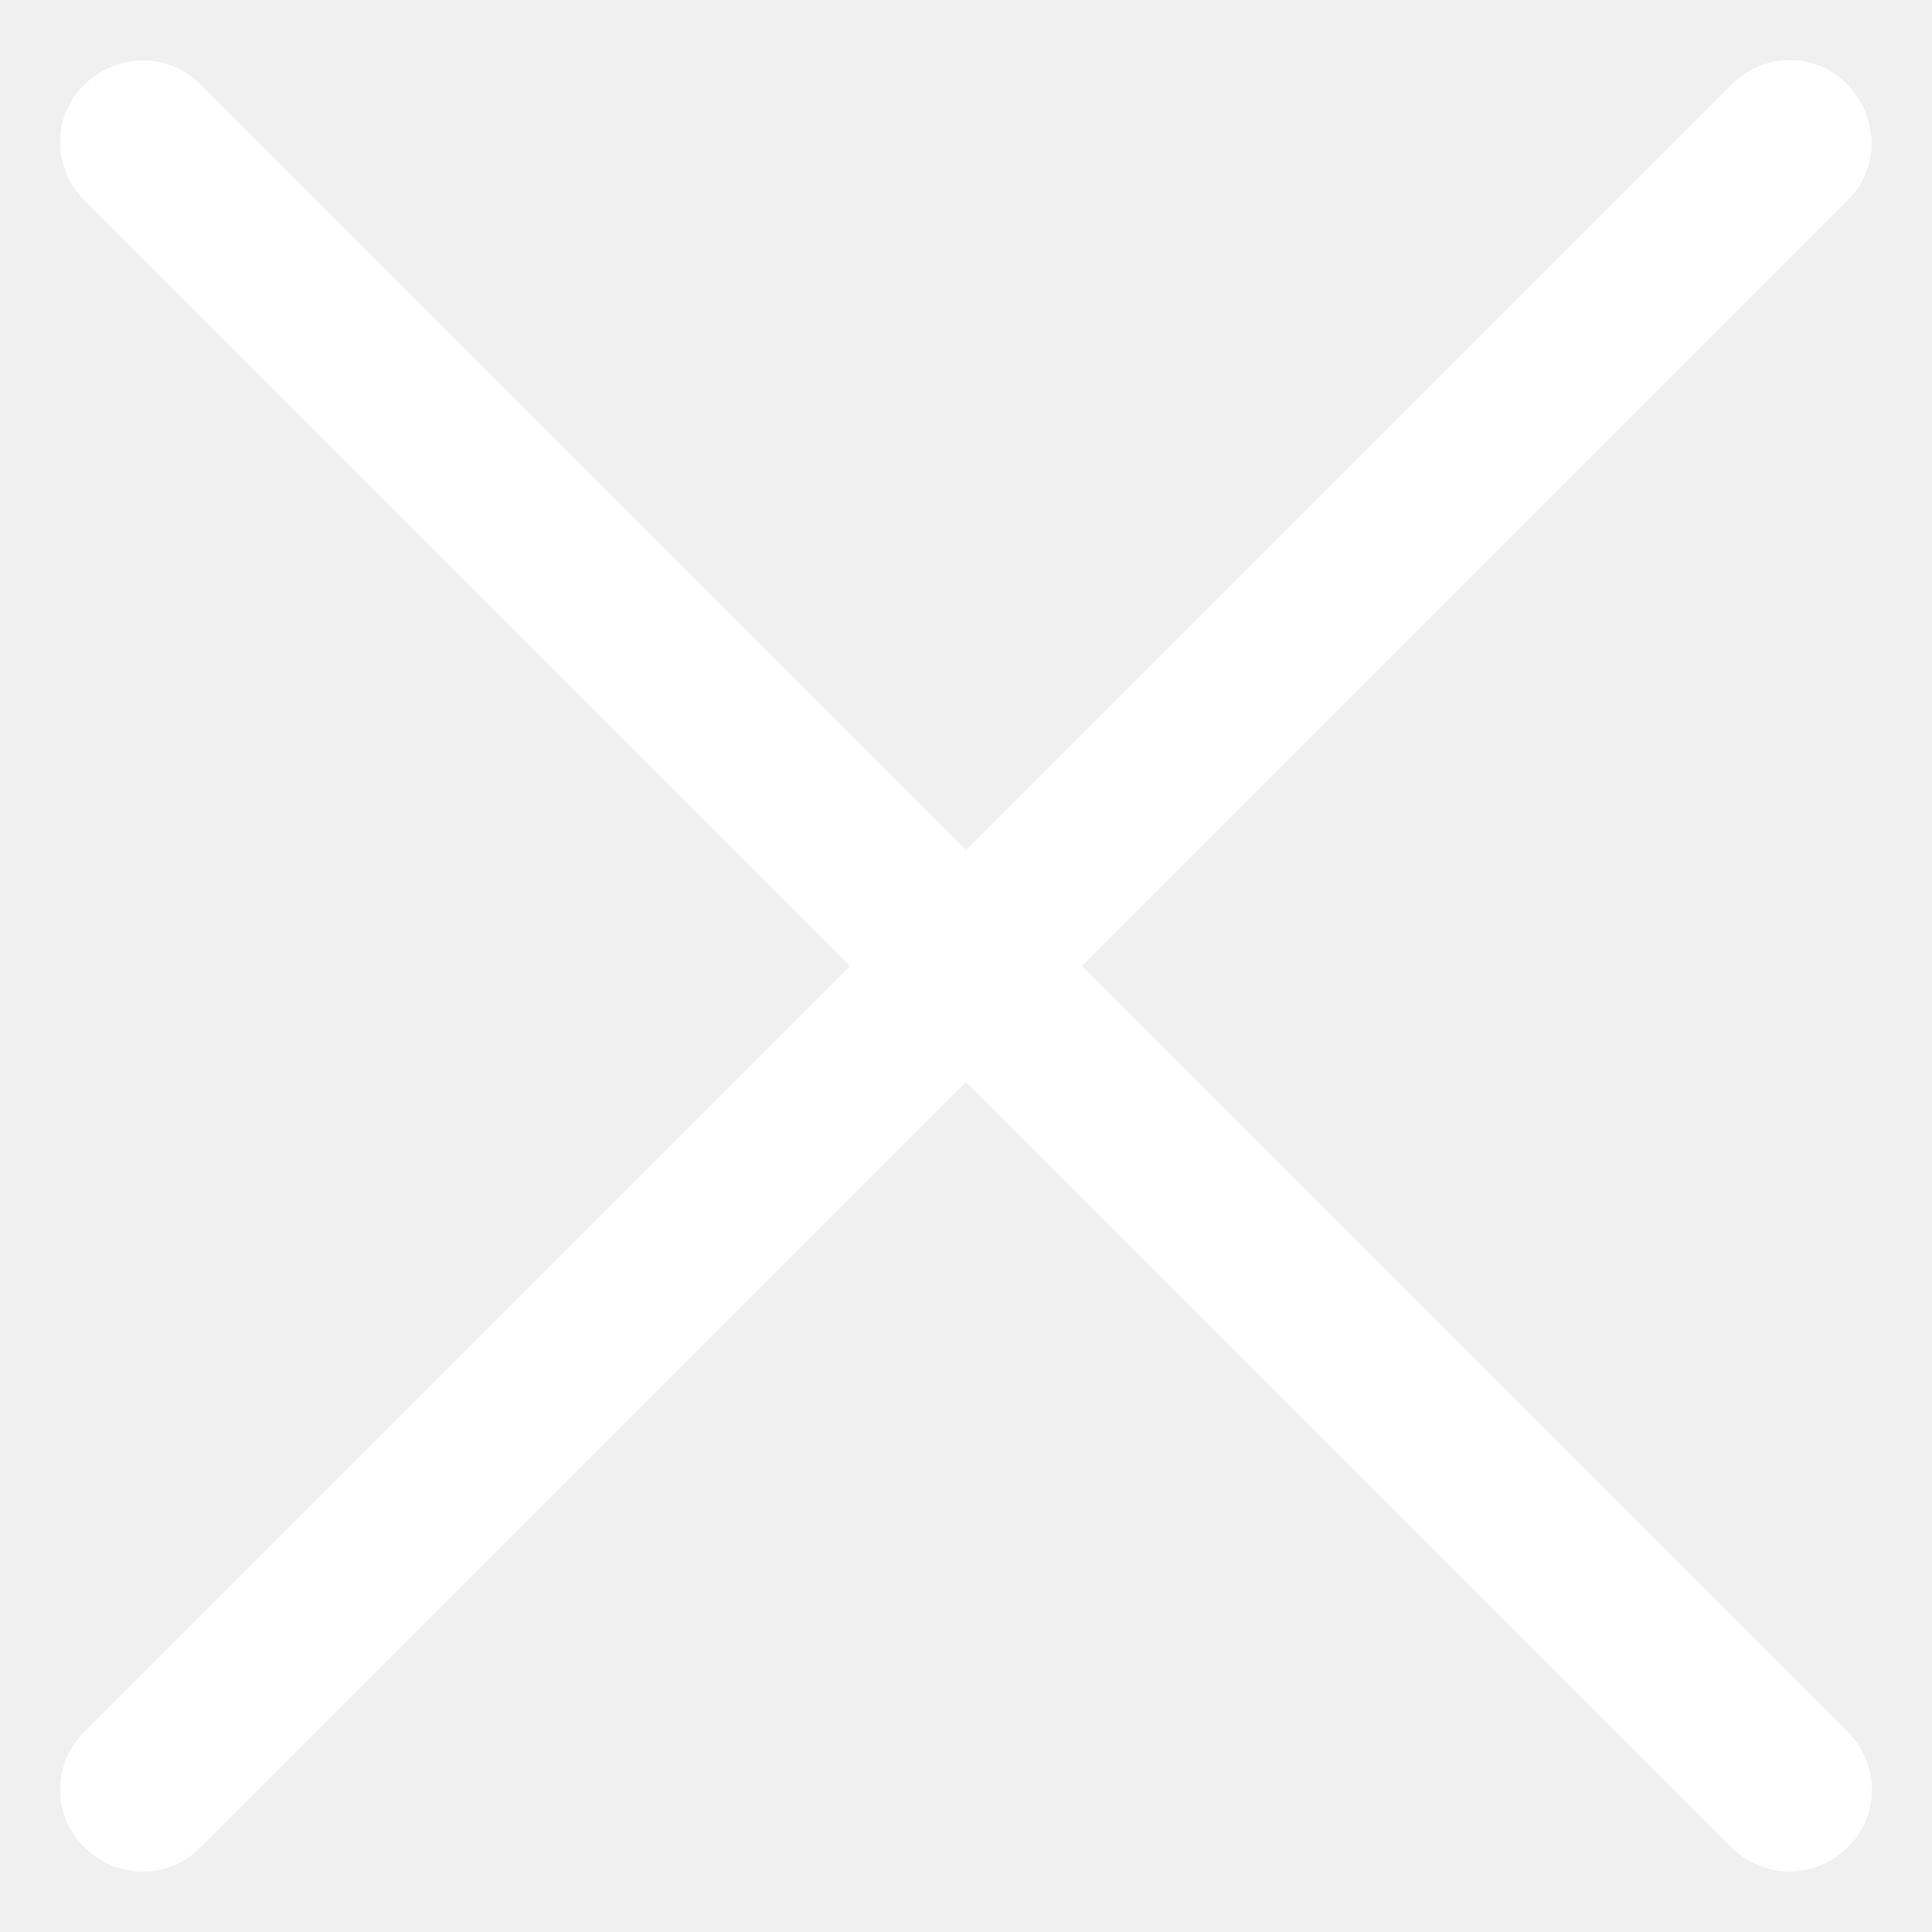
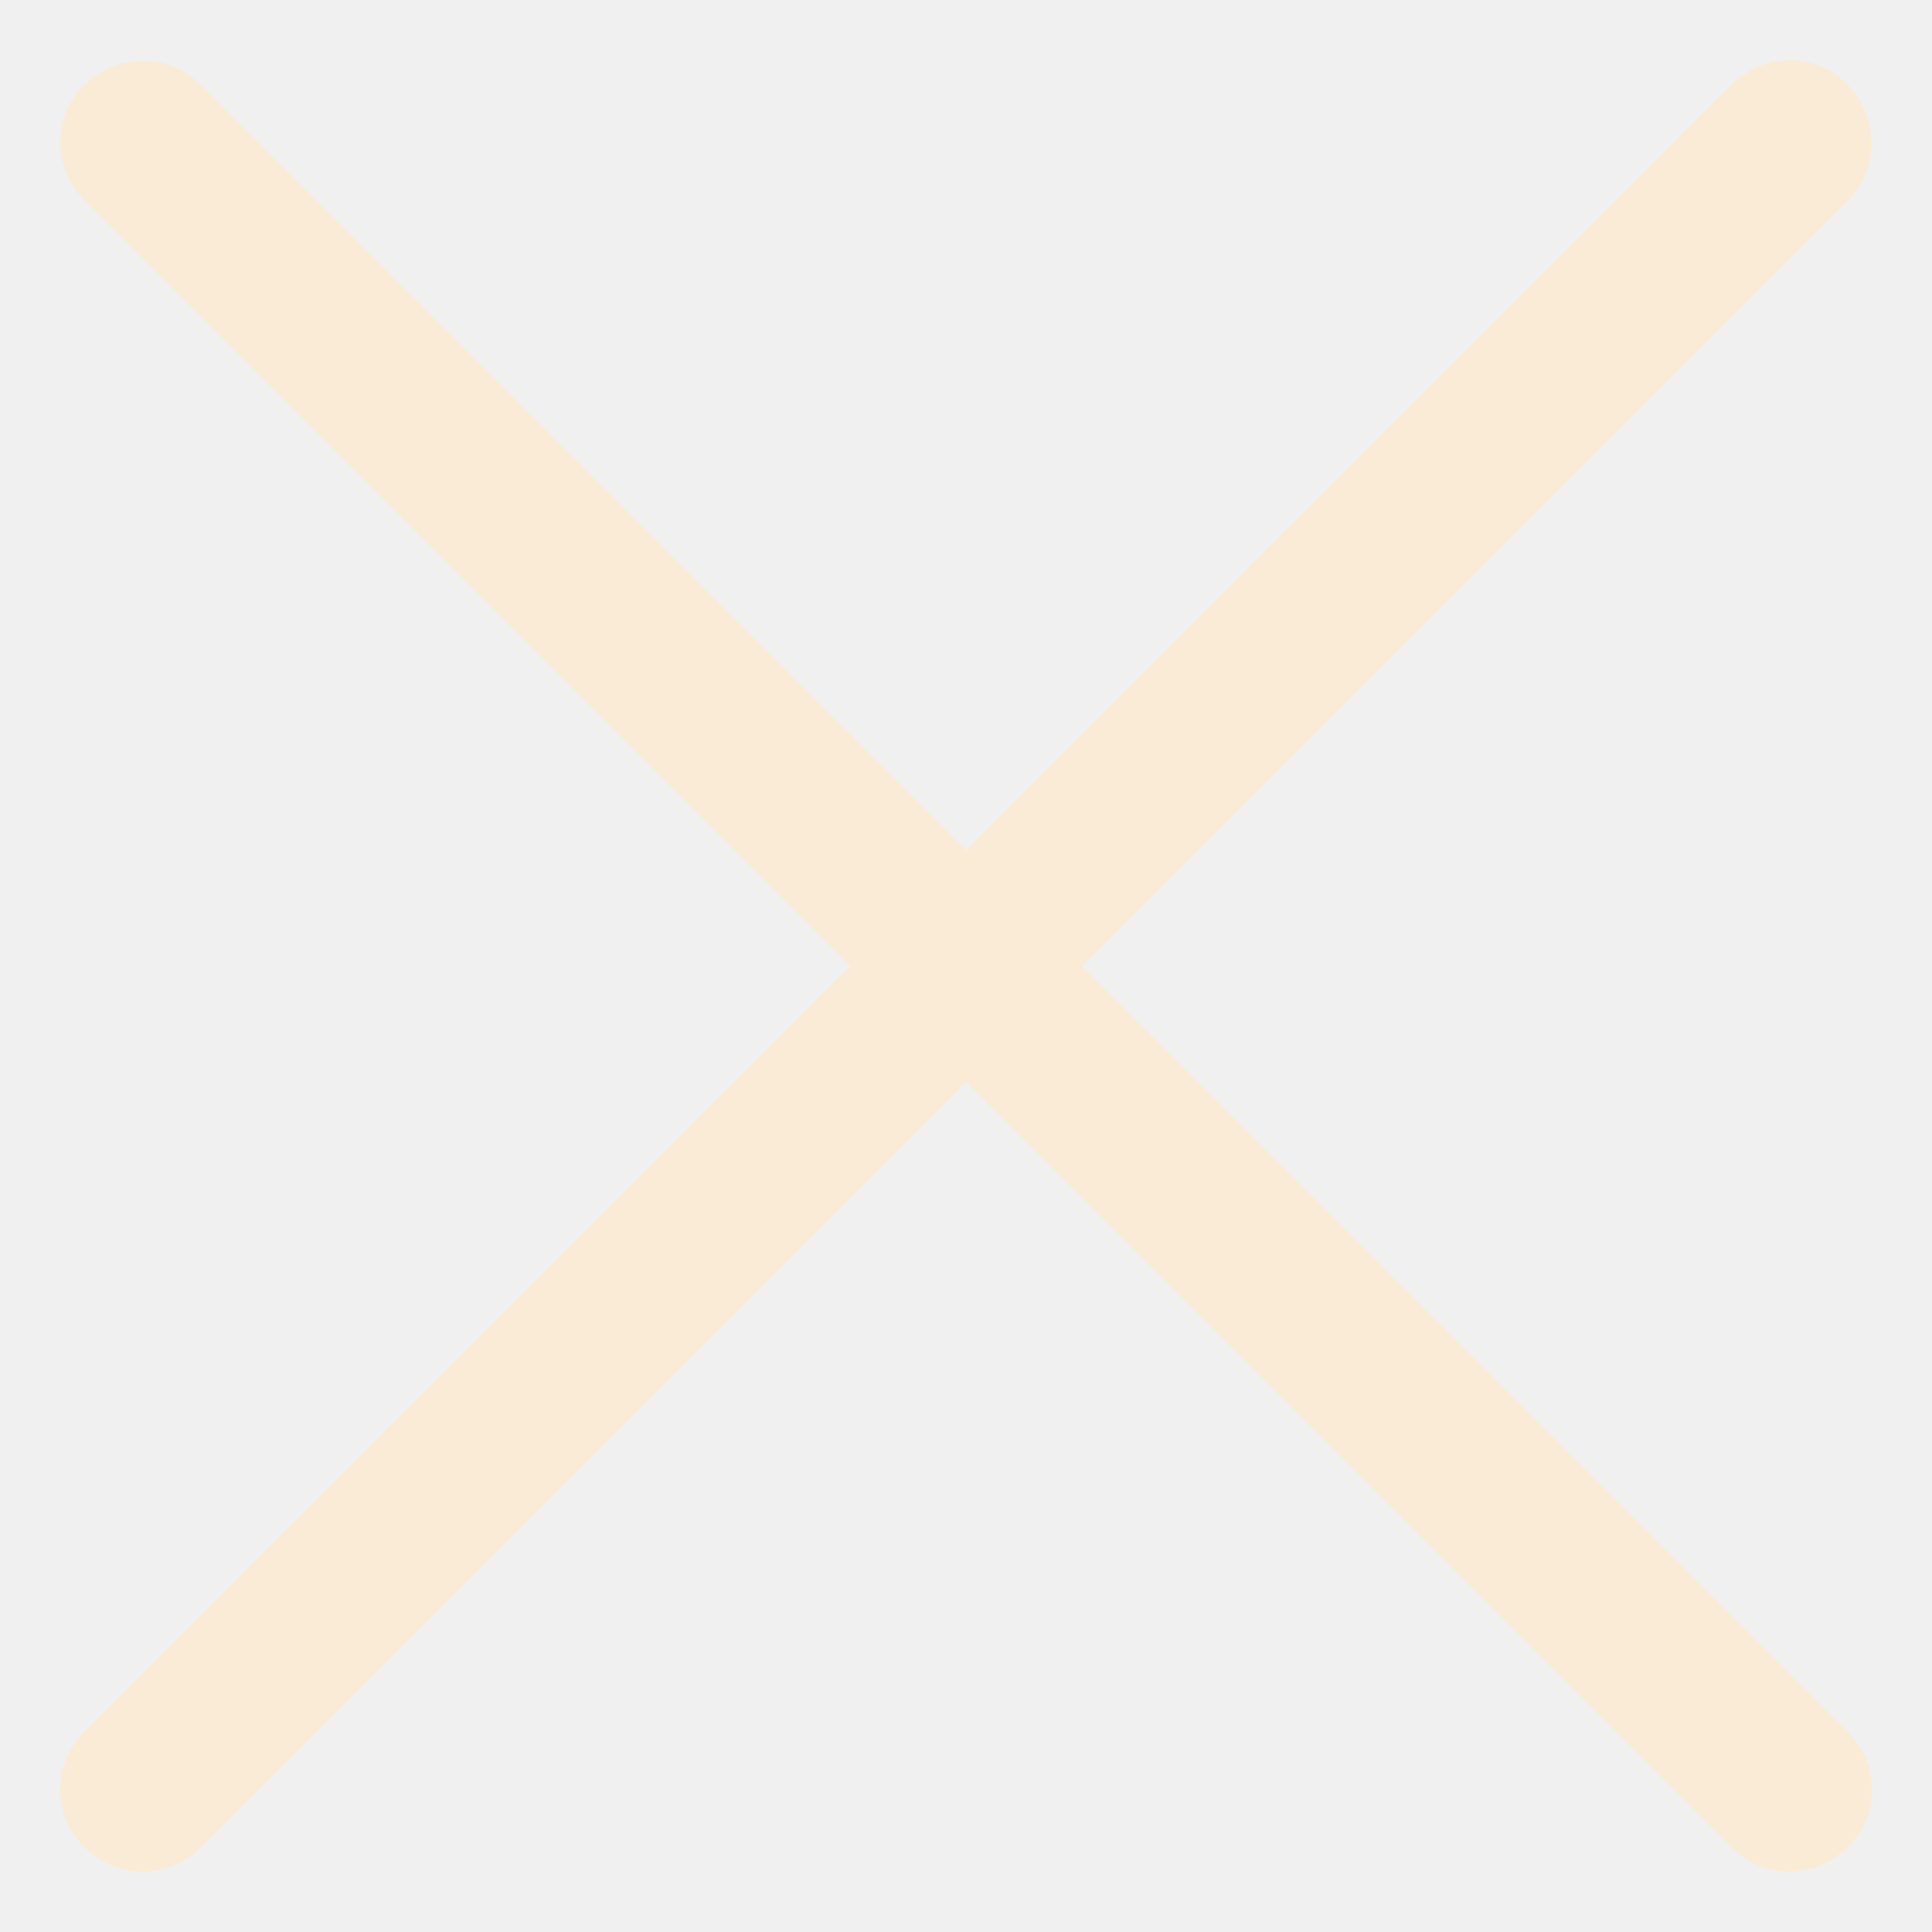
<svg xmlns="http://www.w3.org/2000/svg" t="1721156872994" class="icon" viewBox="0 0 1024 1024" version="1.1" p-id="1447" width="200" height="200">
-   <path d="M948.48 992a44.16 44.16 0 0 1-30.72-12.8L44.8 106.24C27.52 88.96 27.52 61.44 44.8 44.8s44.8-17.28 61.44 0L979.2 917.76c17.28 17.28 17.28 44.8 0 61.44a44.16 44.16 0 0 1-30.72 12.8z" fill="#ffffff" p-id="1448" />
-   <path d="M75.52 992a44.16 44.16 0 0 1-30.72-12.8 42.88 42.88 0 0 1 0-61.44L917.76 44.8c17.28-17.28 44.8-17.28 61.44 0s17.28 44.8 0 61.44L106.24 979.2c-8.32 8.32-19.2 12.8-30.72 12.8z" fill="#ffffff" p-id="1449" />
+   <path d="M948.48 992a44.16 44.16 0 0 1-30.72-12.8L44.8 106.24C27.52 88.96 27.52 61.44 44.8 44.8s44.8-17.28 61.44 0L979.2 917.76c17.28 17.28 17.28 44.8 0 61.44a44.16 44.16 0 0 1-30.72 12.8z" fill="rgb(250, 235, 215)" p-id="1448" />
+   <path d="M75.52 992a44.16 44.16 0 0 1-30.72-12.8 42.88 42.88 0 0 1 0-61.44L917.76 44.8c17.28-17.28 44.8-17.28 61.44 0s17.28 44.8 0 61.44L106.24 979.2c-8.32 8.32-19.2 12.8-30.72 12.8z" fill="rgb(250, 235, 215)" p-id="1449" />
</svg>
